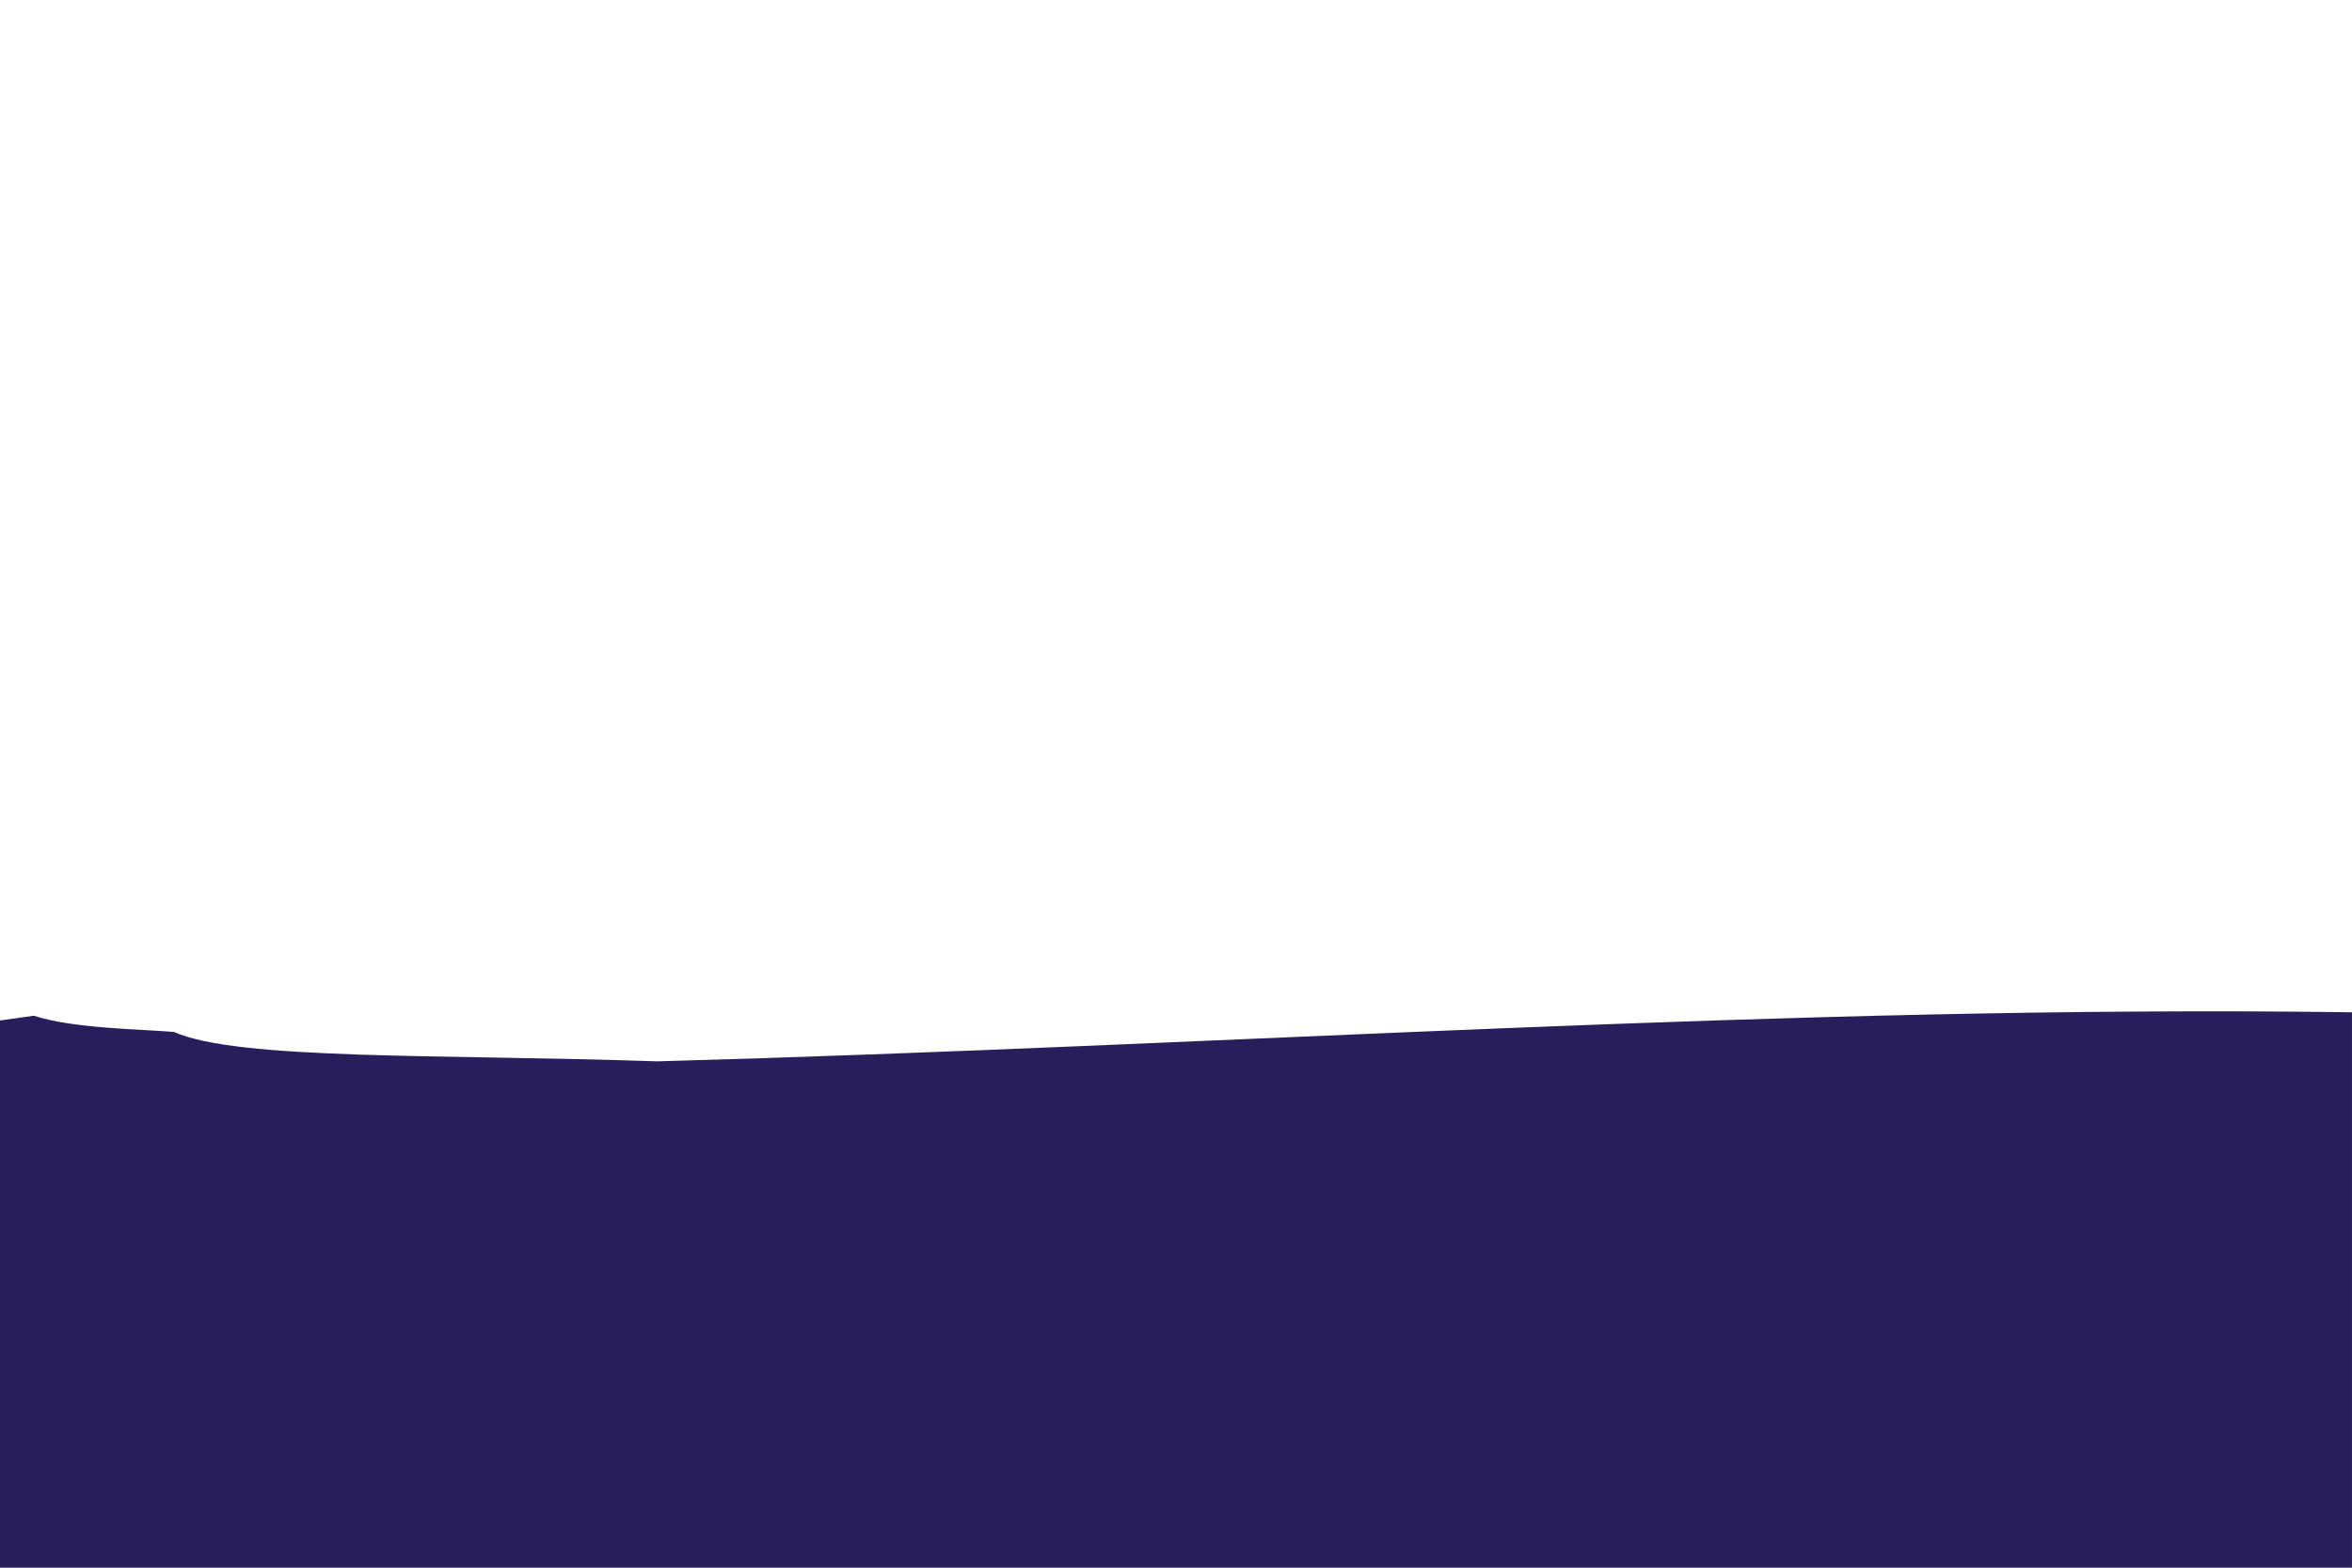
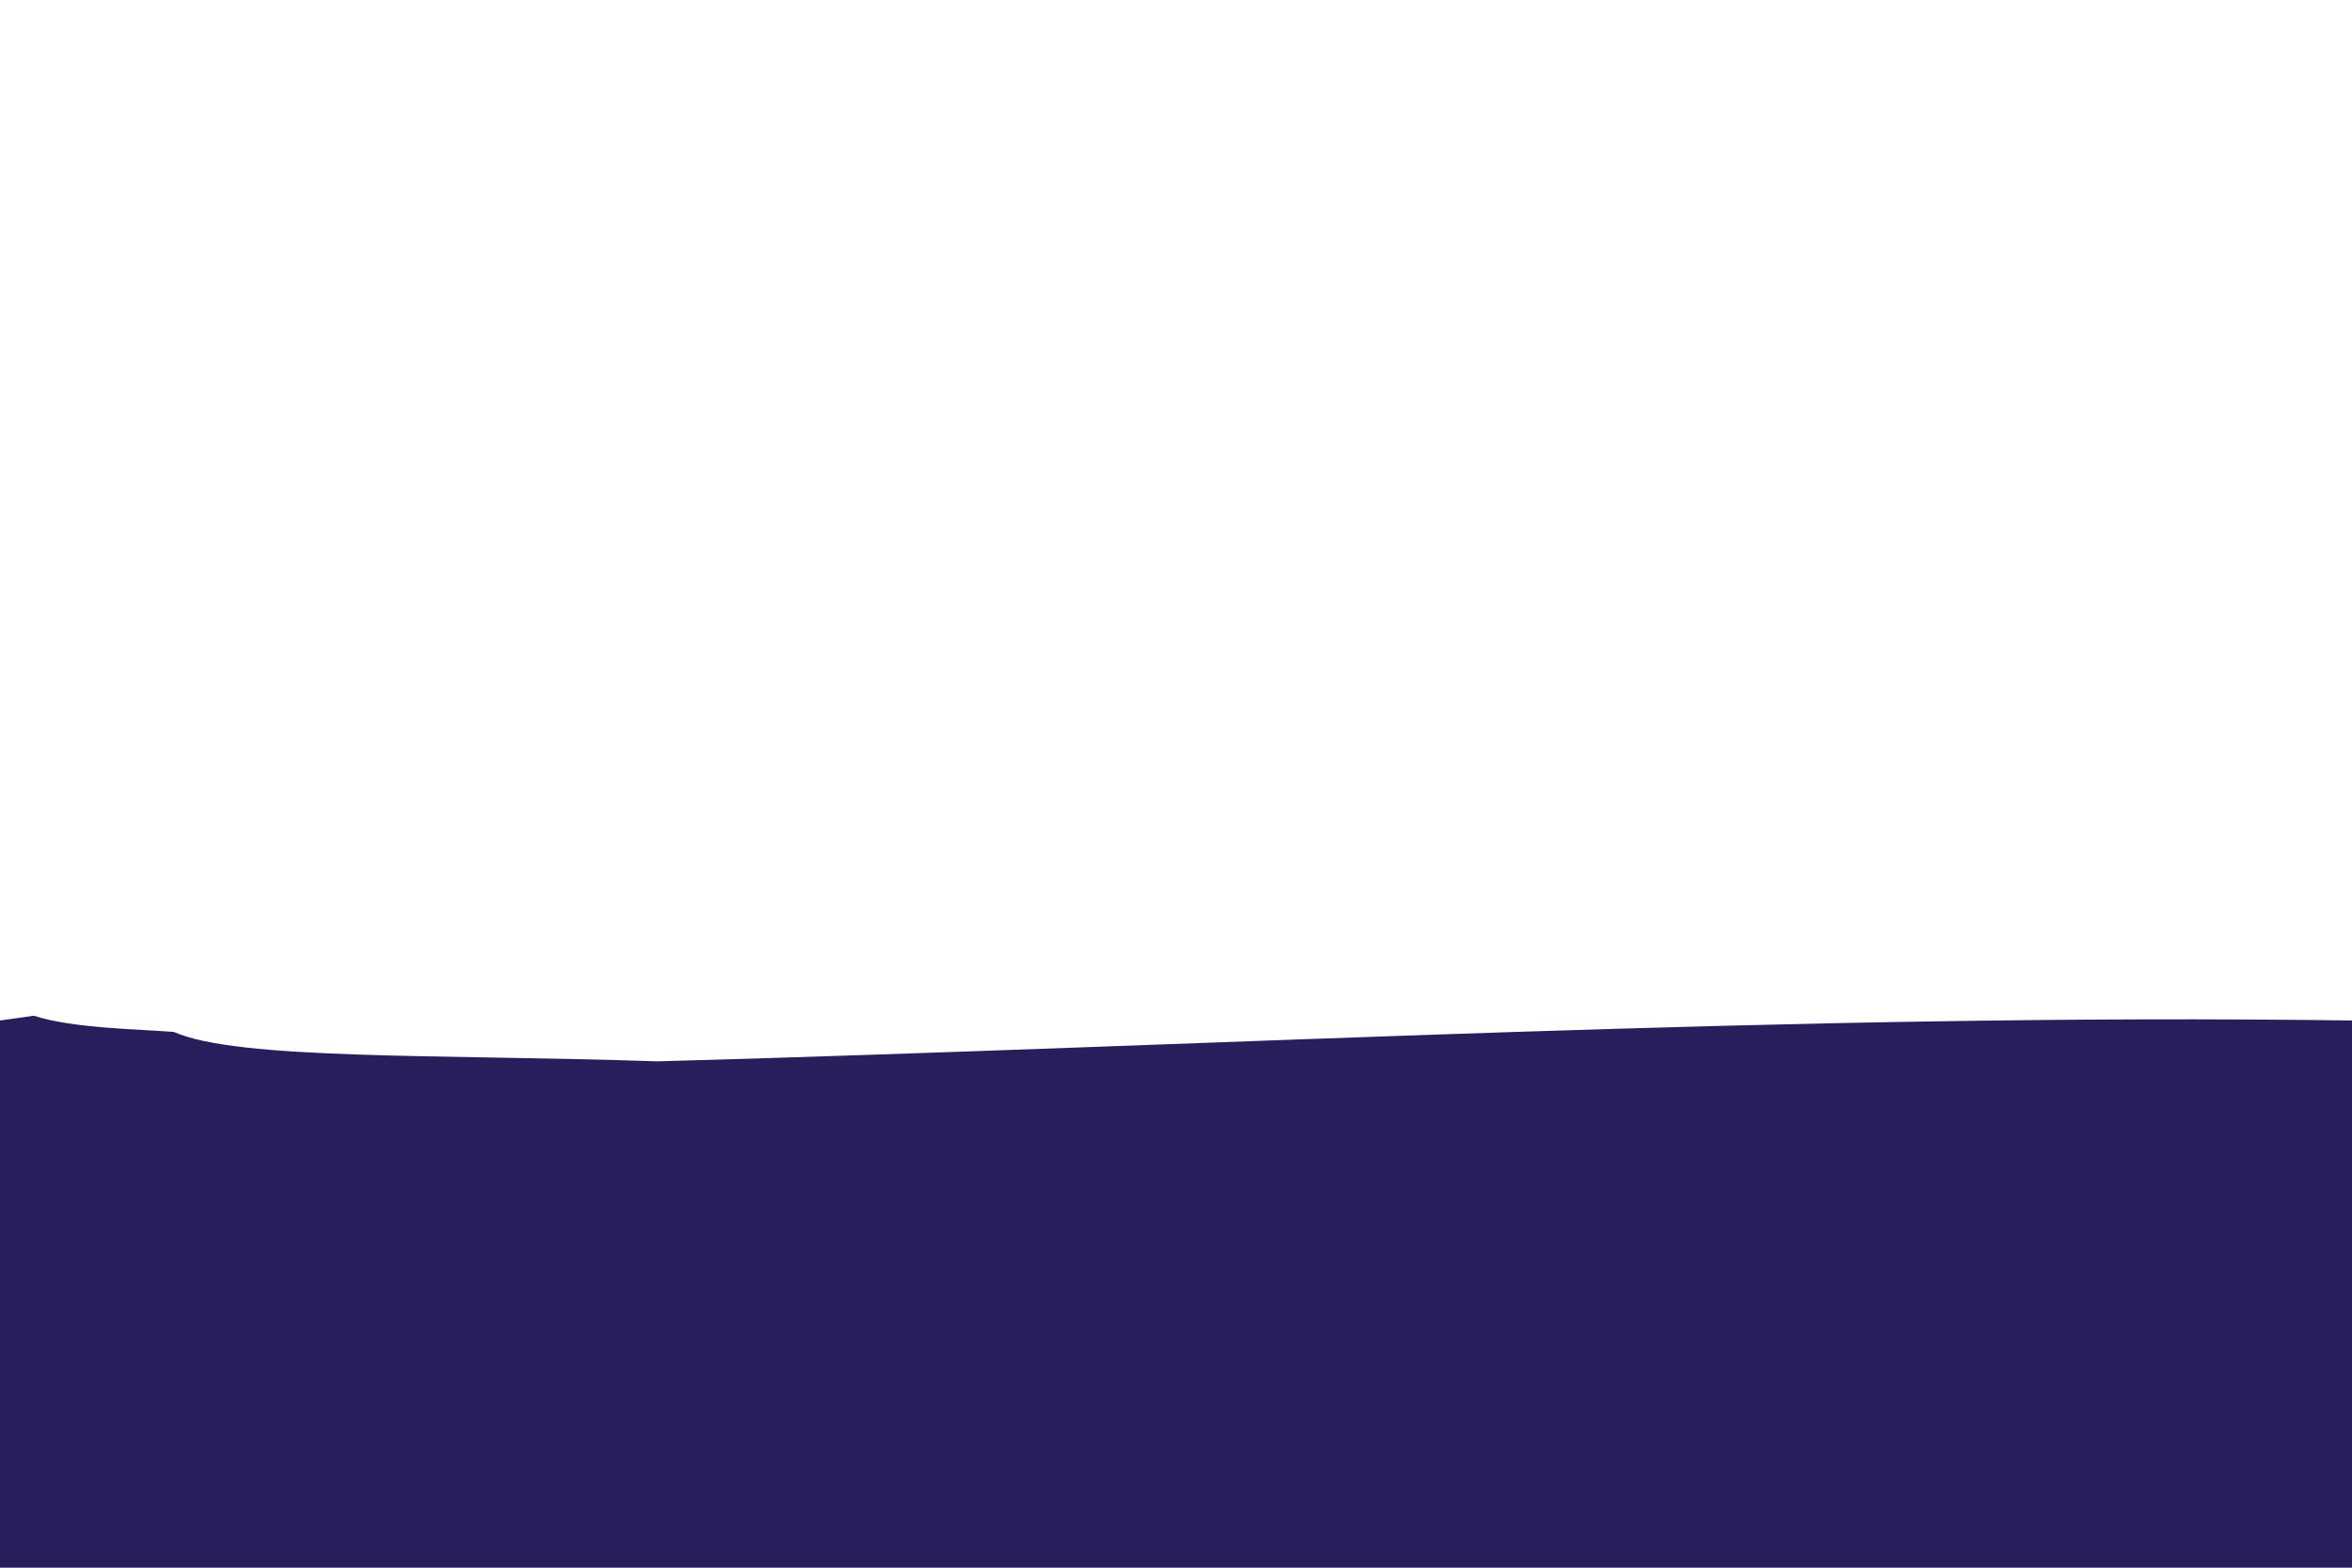
<svg xmlns="http://www.w3.org/2000/svg" width="300" height="200" version="1.1" viewBox="0 0 79.374 52.918" xml:space="preserve">
-   <path d="m1.137 34.286c-0.158 0.029-0.836 0.115-1.139 0.161v18.47h79.377v-18.747c-18.932-0.26-37.885 1.126-57.191 1.656-7.272-0.247-14.16-0.031-16.315-0.992-1.15-0.096-3.406-0.115-4.733-0.549z" style="fill:#281e5b;paint-order:stroke fill markers;stroke-width:.105" />
+   <path d="m1.137 34.286c-0.158 0.029-0.836 0.115-1.139 0.161v18.47h79.377v-18.47c-18.932-0.26-37.885 0.849-57.191 1.379-7.272-0.247-14.16-0.031-16.315-0.992-1.15-0.096-3.406-0.115-4.733-0.549z" style="fill:#281e5b;paint-order:stroke fill markers;stroke-width:.105" />
</svg>
